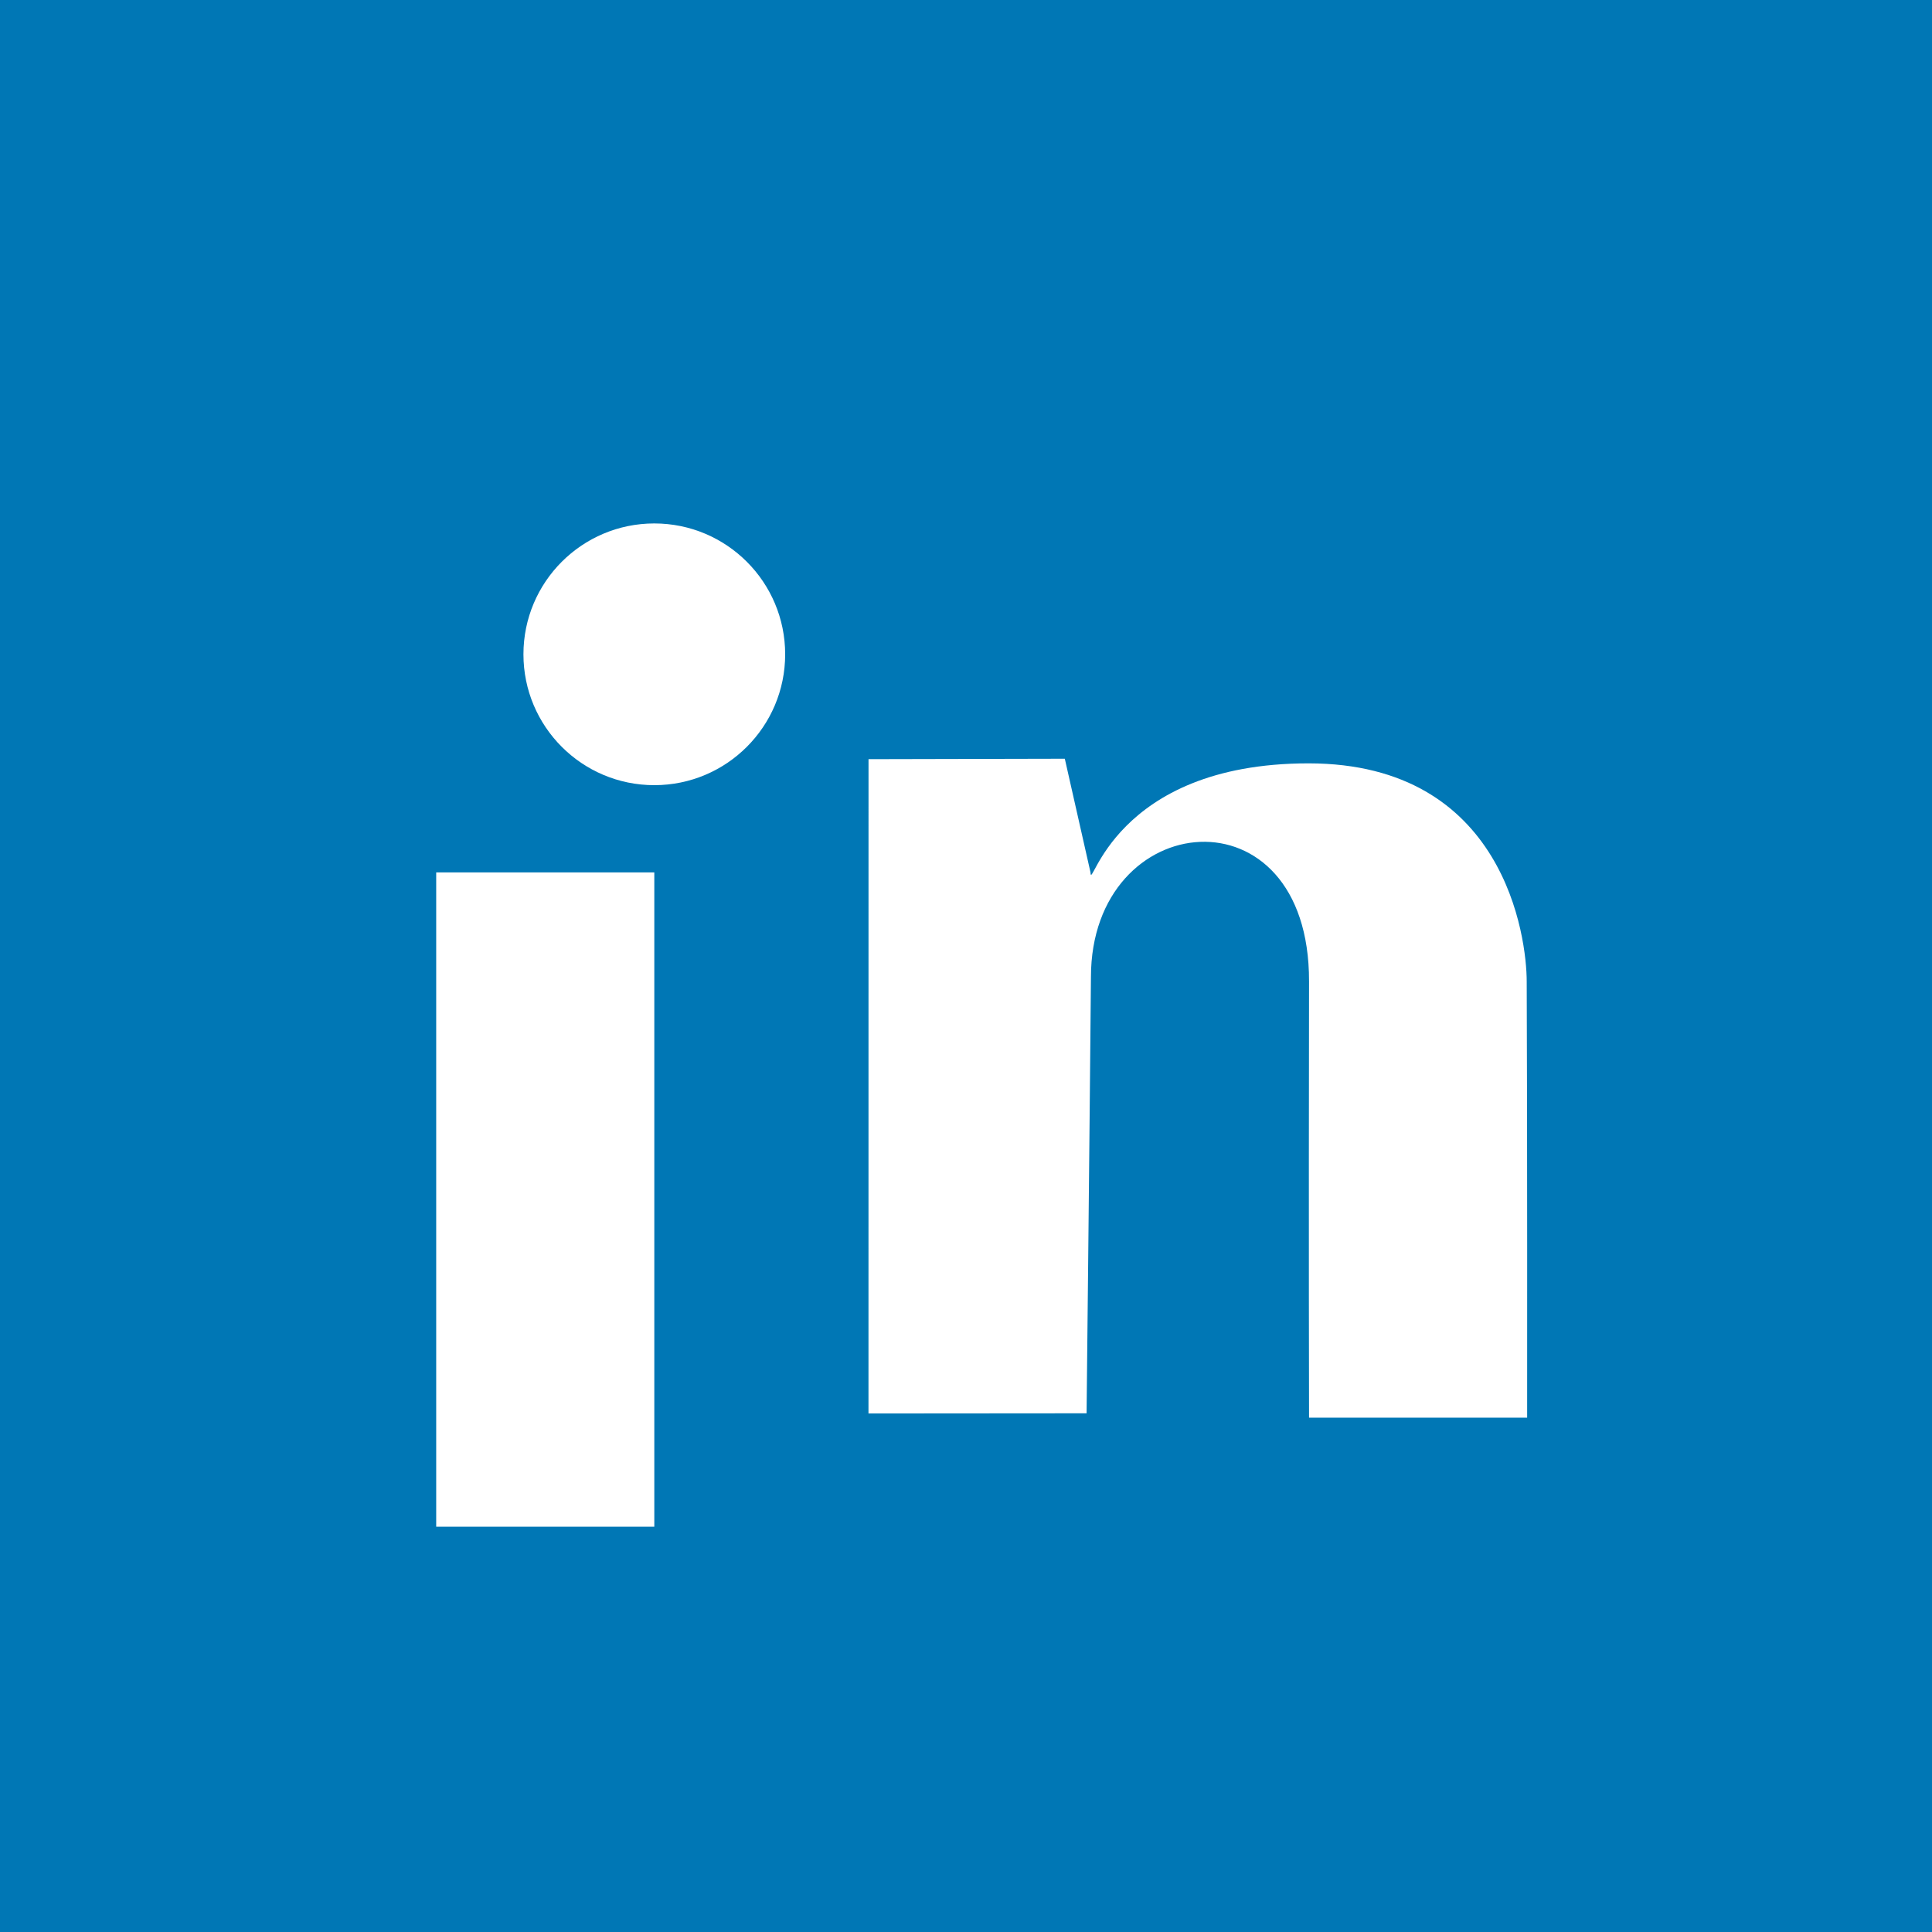
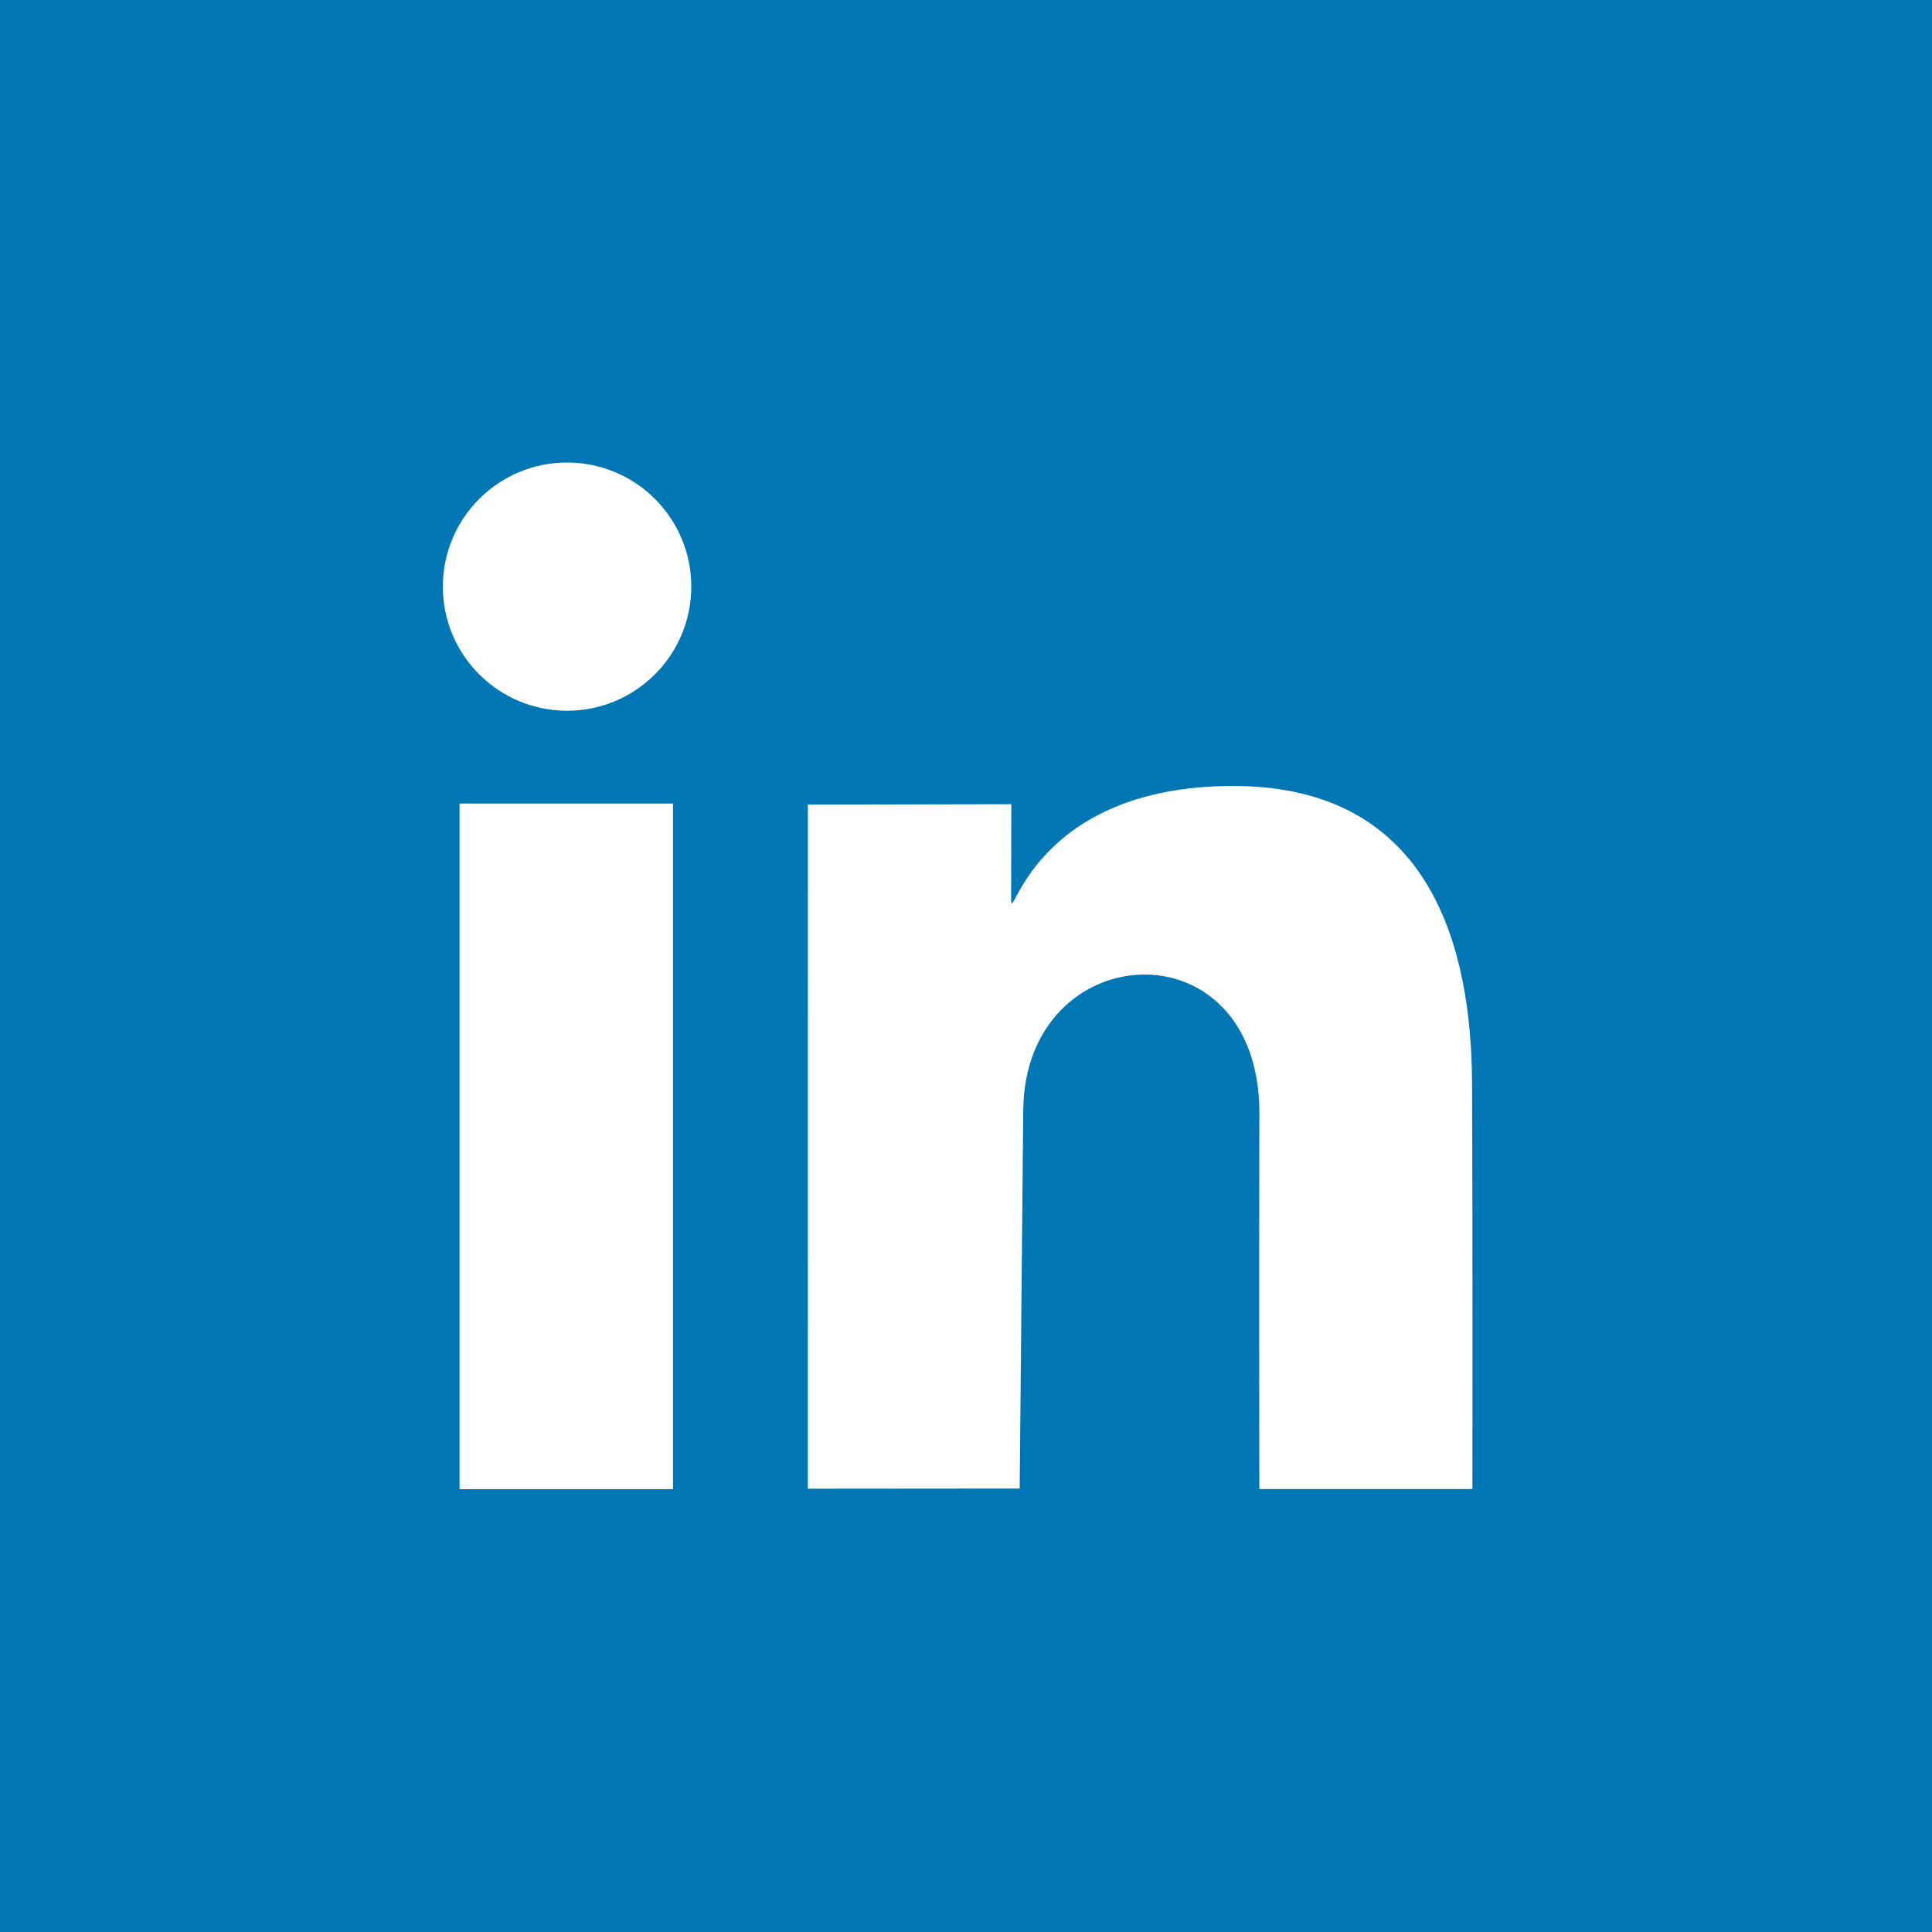
- <svg xmlns="http://www.w3.org/2000/svg" height="2e2mm" width="2e2mm" version="1.1" viewBox="0 0 885.827 885.827">
-   <rect height="9e2" width="9e2" y=".001" x="0" fill="#0077b5" />
-   <g fill="#fff">
-     <ellipse cy="3e2" cx="3e2" rx="6e1" ry="6e1" />
-     <rect y="4e2" width="1e2" x="2e2" height="3e2" />
-     <path d="m5e2 4e2c0.3 1e1 1e1 -5e1 1e2 -5e1 9e1 0.05 1e2 8e1 1e2 1e2 0.3 6e1 0.2 2e2 0.2 2e2h-1e2s-0.2-8e1 0-2e2c0.2-9e1 -1e2 -8e1 -1e2 -2-0.7 8e1 -2 2e2 -2 2e2l-1e2 0.08 0.02-3e2 9e1 -0.2z" fill-rule="evenodd" />
-   </g>
+ <svg xmlns="http://www.w3.org/2000/svg" viewBox="0 0 885.827 885.827" height="250mm" width="250mm" version="1.1" id="svg5291">
+   <defs id="defs5295" />
+   <rect y="0.001" x="0" height="885.827" width="885.827" id="rect5301" style="fill:#0077b5;fill-opacity:1;stroke:none;stroke-opacity:1" />
+   <ellipse ry="56.901" rx="56.952" cy="268.97" cx="260.001" id="path5843" style="fill:#ffffff;fill-opacity:1;stroke:none;stroke-opacity:1" />
+   <rect y="368.43" x="210.706" height="314.368" width="97.861" id="rect5845" style="fill:#ffffff;fill-opacity:1;stroke:none;stroke-opacity:1" />
+   <path id="path5879" d="m 463.602,412.719 c 0.285,11.908 10.064,-52.406 101.904,-52.353 91.84,0.053 109.121,76.238 109.426,135.955 0.305,59.717 0.166,186.401 0.166,186.401 l -97.672,0 c 0,0 -0.234,-84.259 0,-172.115 0.234,-87.856 -107.529,-81.649 -108.267,-1.55 -0.738,80.099 -1.63,173.445 -1.63,173.445 l -97.14,0.078 0.017,-313.683 93.281,-0.171 z" style="fill:#ffffff;fill-opacity:1;fill-rule:evenodd;stroke:none;stroke-width:1px;stroke-linecap:butt;stroke-linejoin:miter;stroke-opacity:1" />
</svg>
